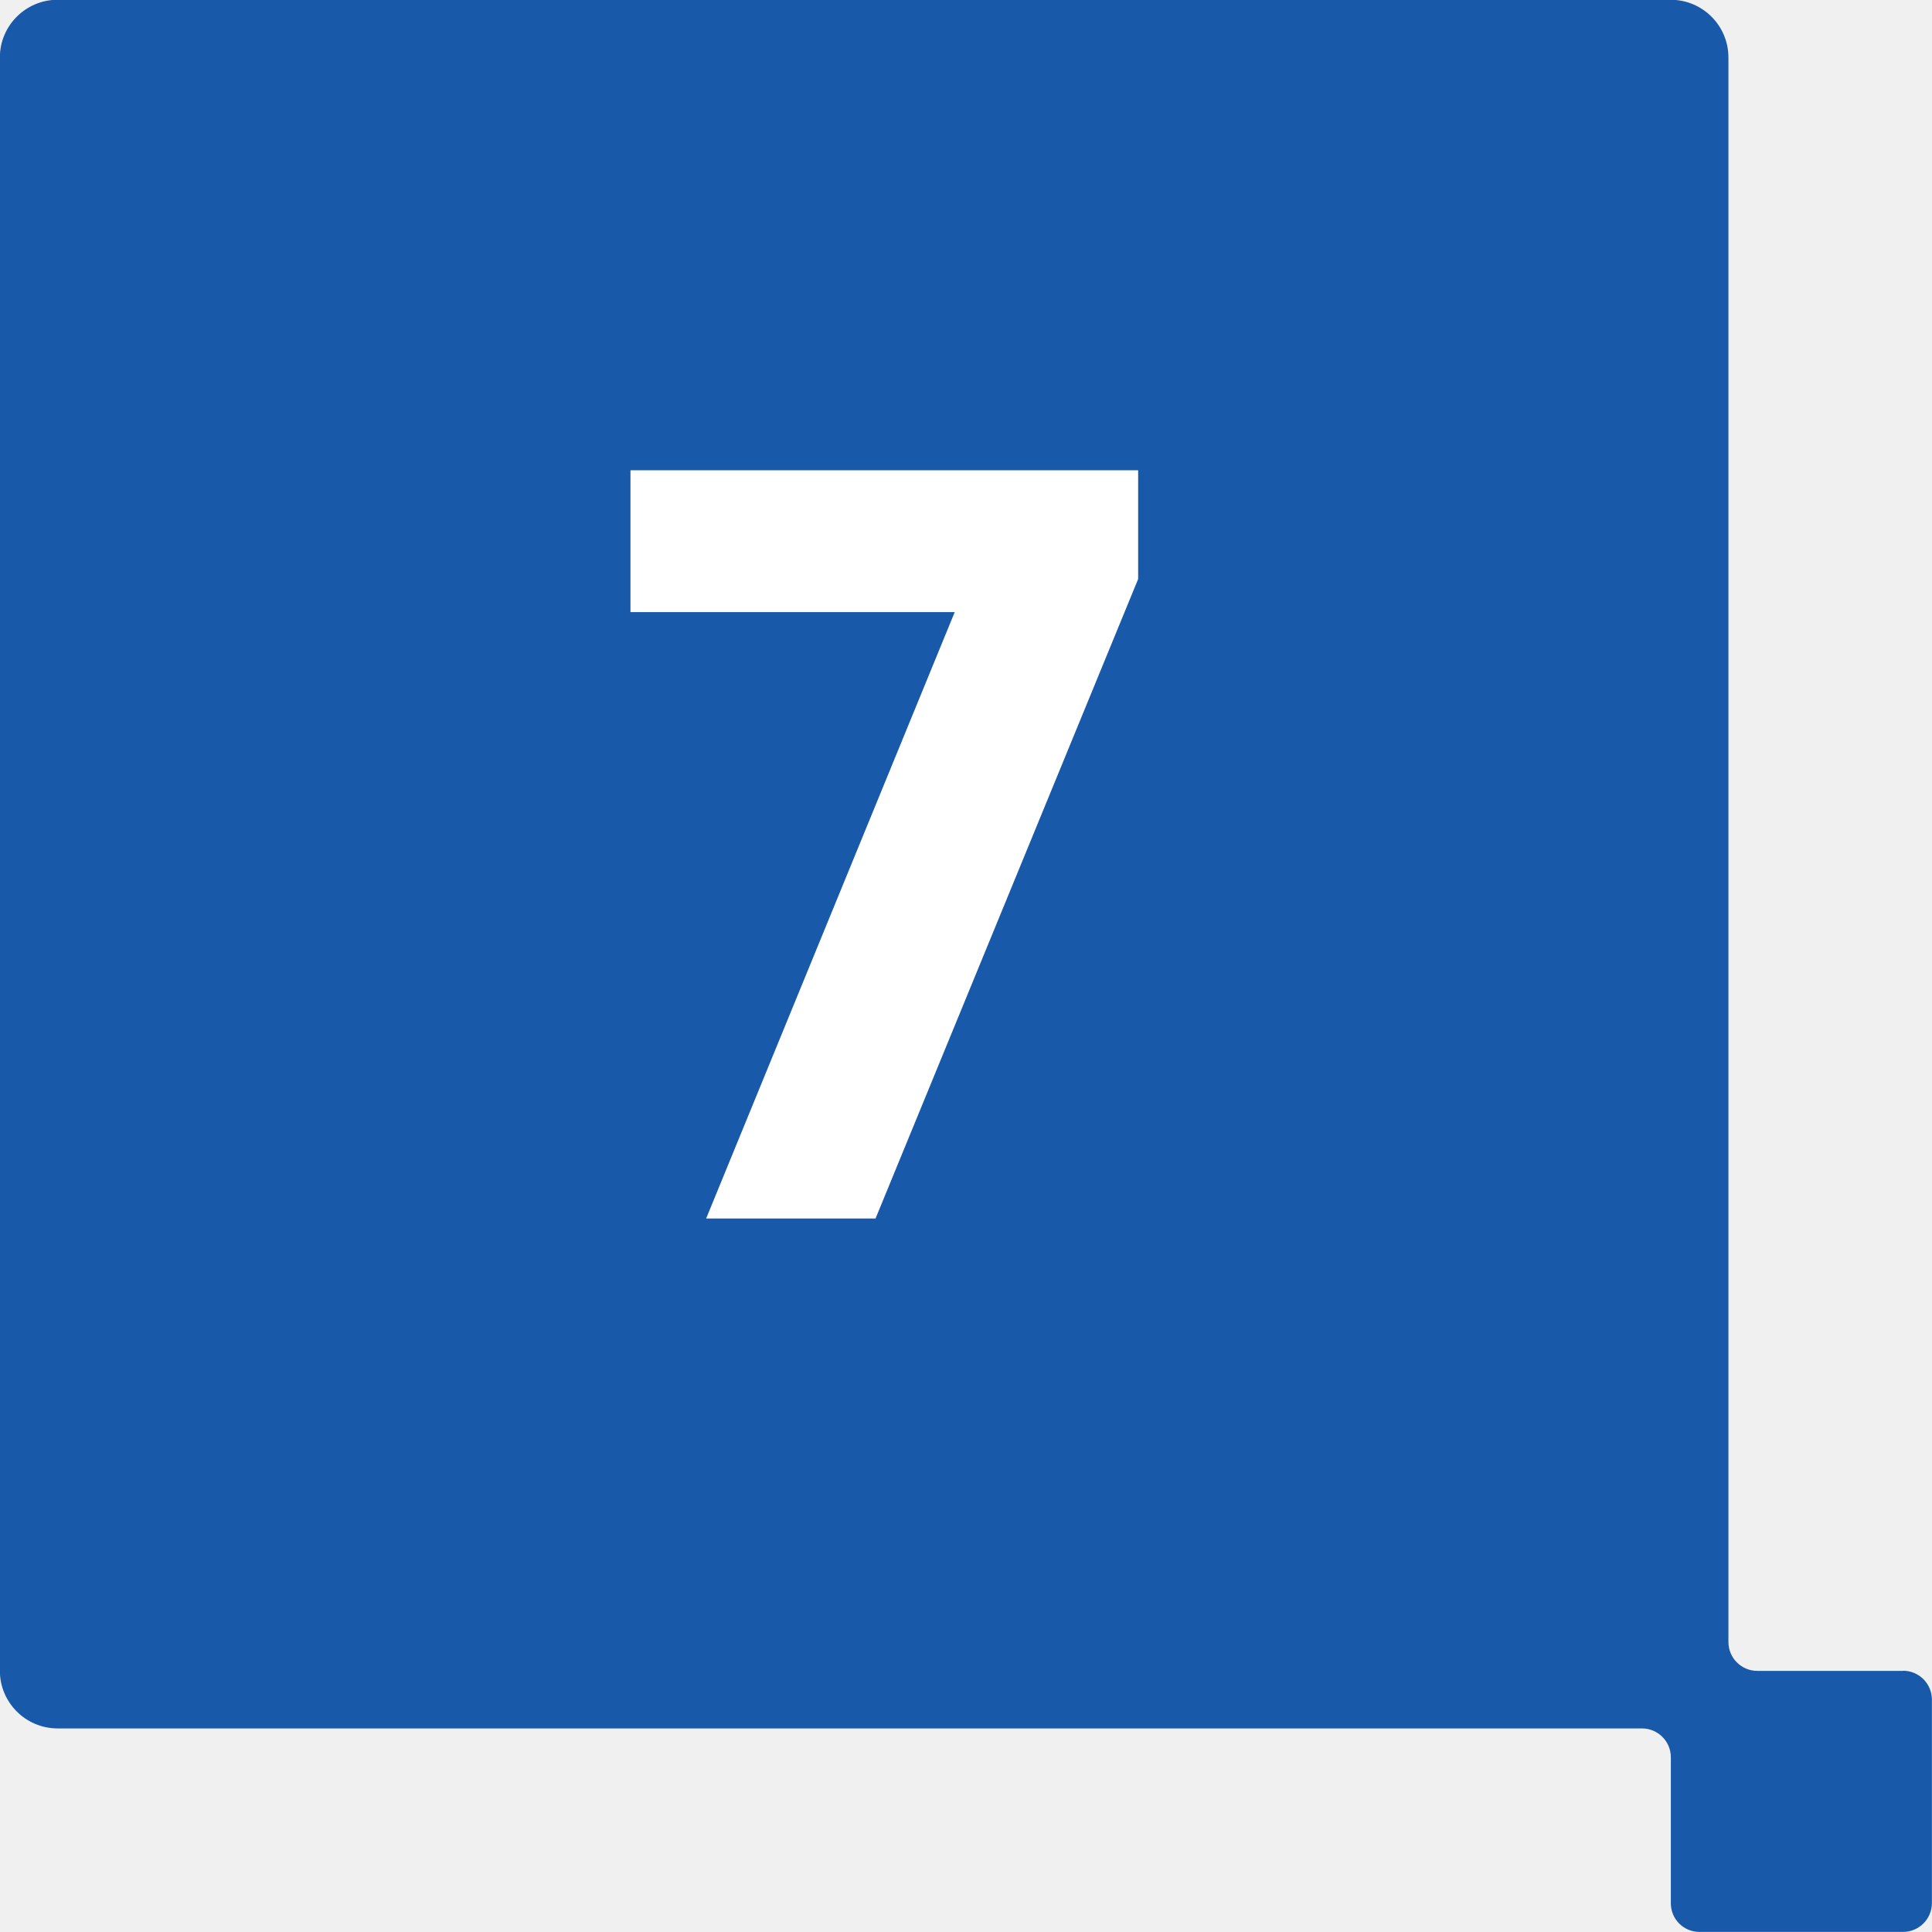
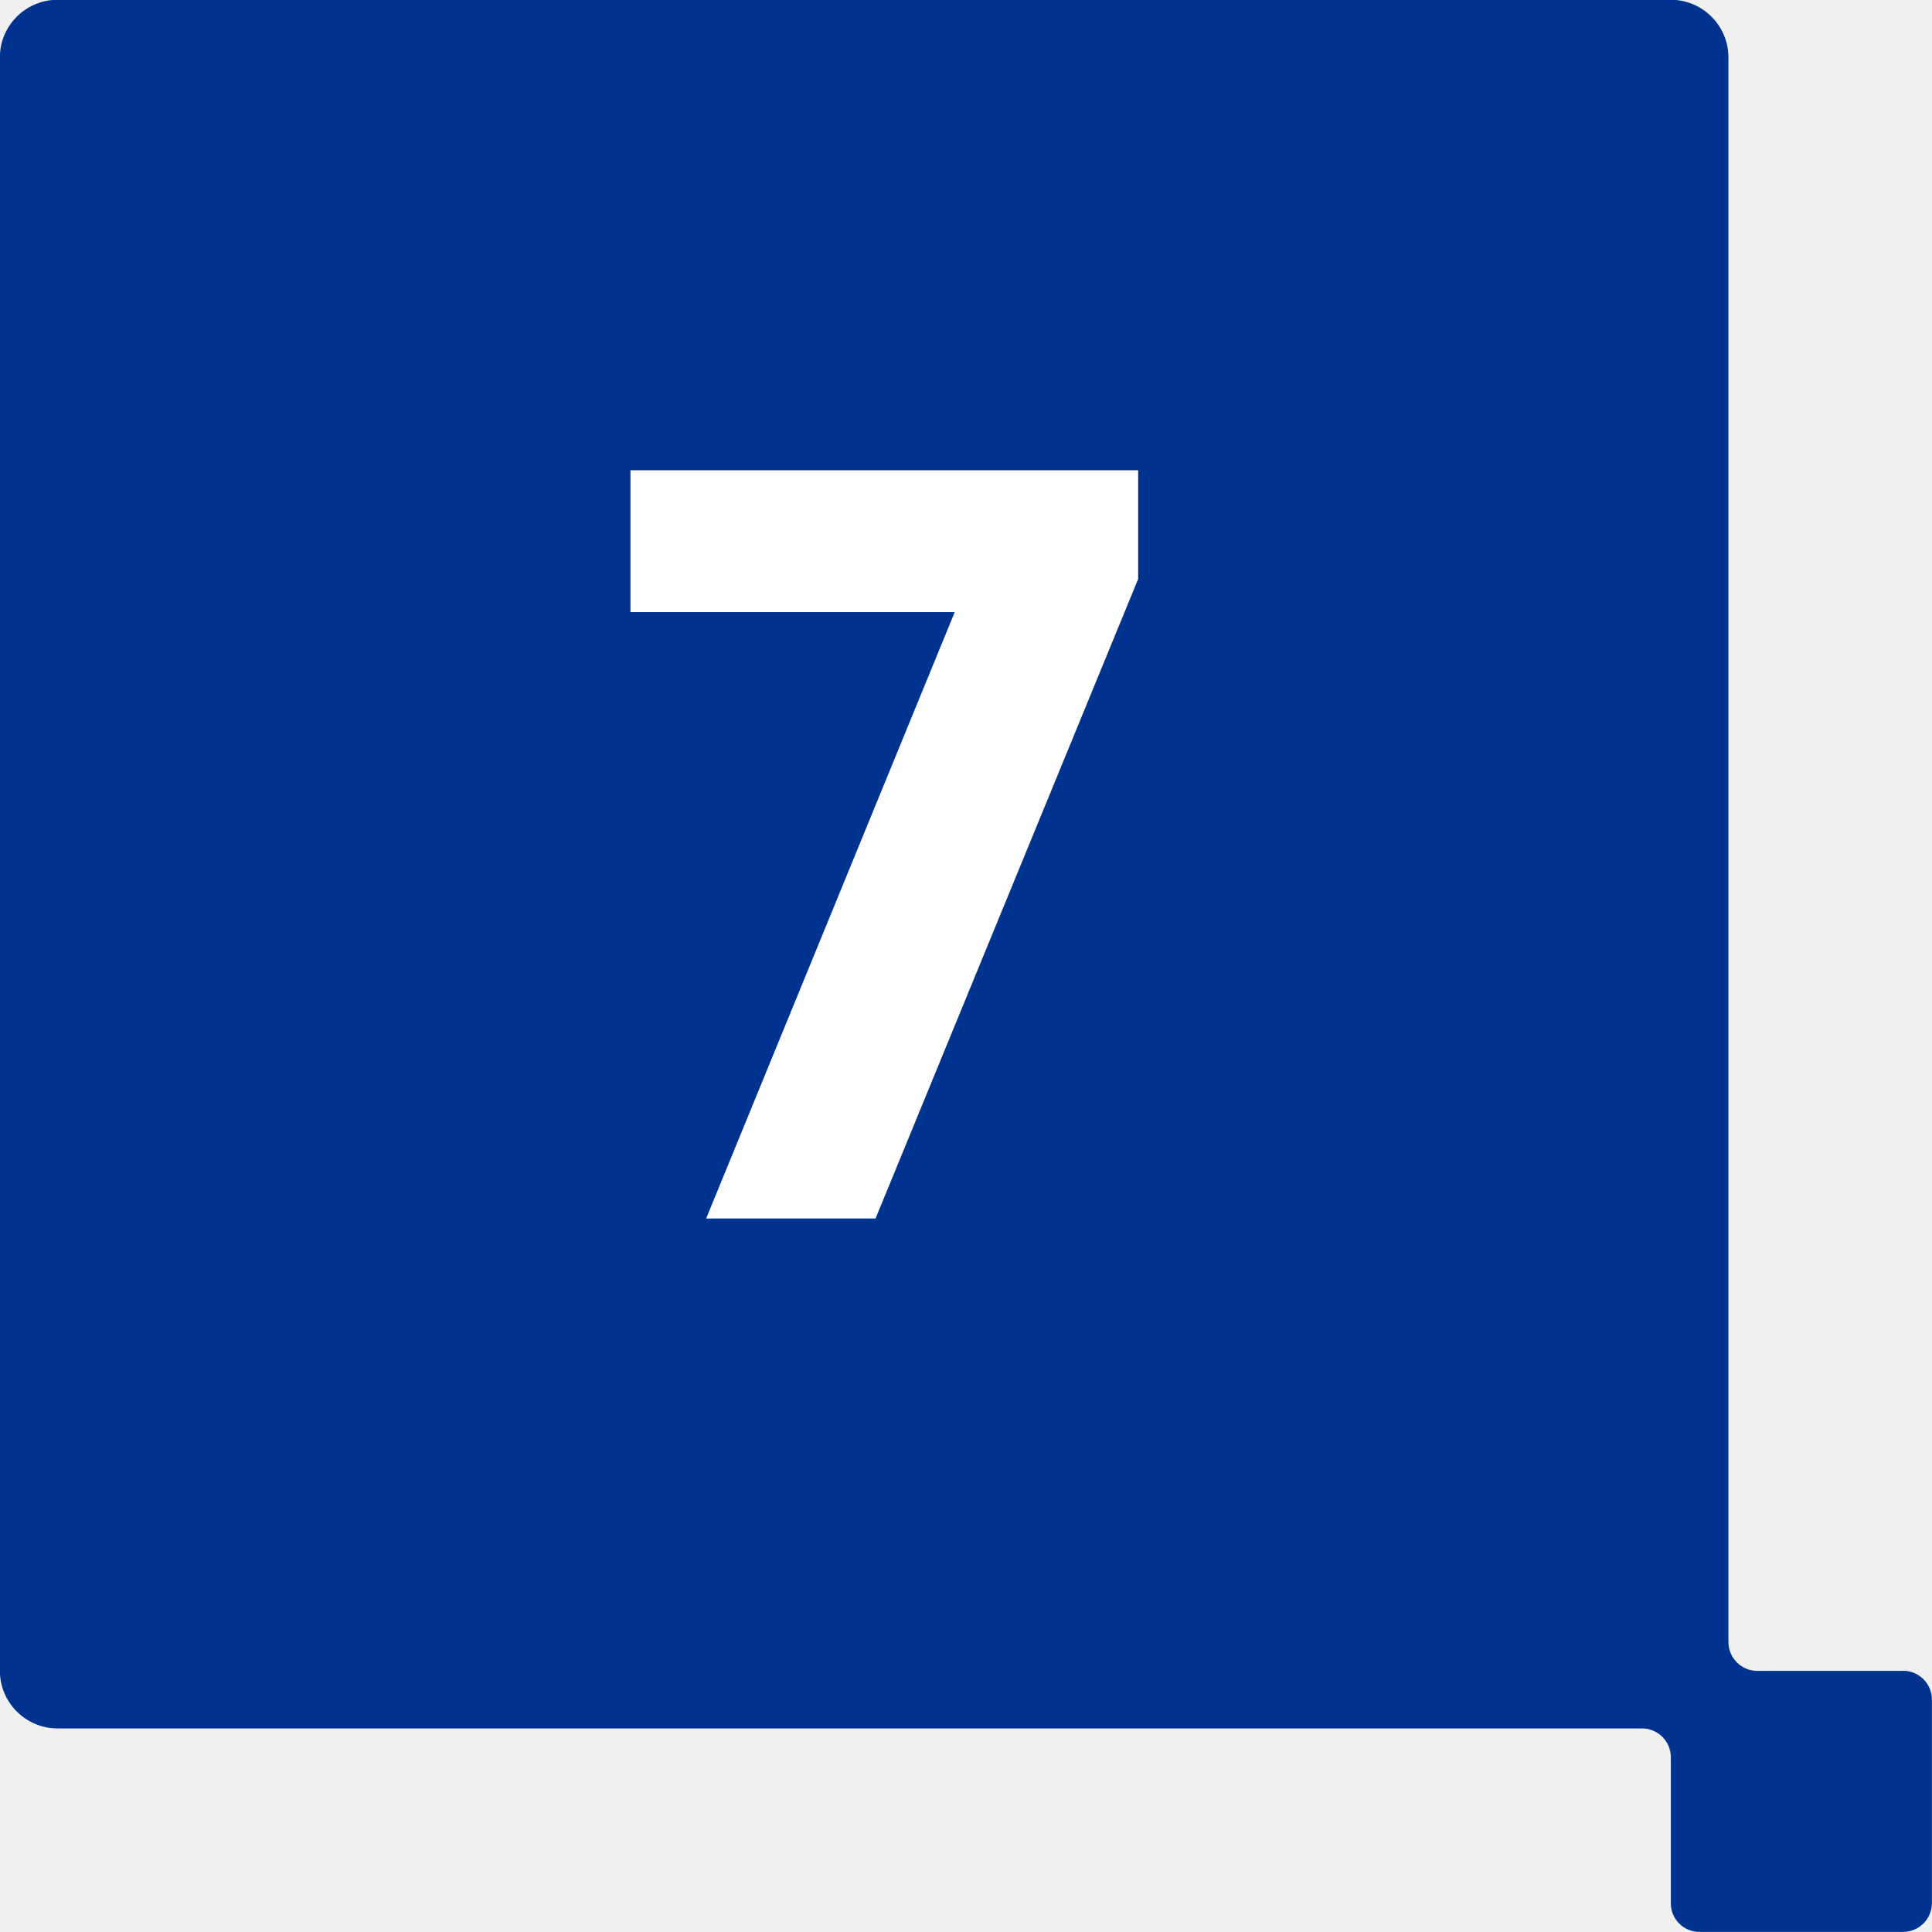
<svg xmlns="http://www.w3.org/2000/svg" id="Icon-7" width="60.234" height="60.234" viewBox="0 0 60.234 60.234">
-   <path id="Path_1004" data-name="Path 1004" d="M114.752,230.329H110.2a.9.9,0,0,1-.895-.9v-49.4a1.8,1.8,0,0,0-1.791-1.8h-50.3a1.8,1.8,0,0,0-1.8,1.8v50.294a1.8,1.8,0,0,0,1.8,1.8H106.61a.9.9,0,0,1,.9.9v4.551a.889.889,0,0,0,.891.893h6.348a.9.9,0,0,0,.9-.893v-6.349a.9.9,0,0,0-.9-.9" transform="translate(-55.418 -178.236)" fill="#1859A9" />
+   <path id="Path_1004" data-name="Path 1004" d="M114.752,230.329H110.2a.9.9,0,0,1-.895-.9v-49.4a1.8,1.8,0,0,0-1.791-1.8h-50.3a1.8,1.8,0,0,0-1.8,1.8v50.294a1.8,1.8,0,0,0,1.8,1.8H106.61a.9.9,0,0,1,.9.9v4.551a.889.889,0,0,0,.891.893h6.348a.9.9,0,0,0,.9-.893v-6.349a.9.9,0,0,0-.9-.9" transform="translate(-55.418 -178.236)" fill="#00328F" />
  <text id="_7" data-name="7" transform="translate(17.734 37.99)" fill="#fff" font-size="32" font-family="frutiger, frutiger linotype, univers, calibri, gill sans, gill sans mt, myriad pro, myriad, dejavu sans condensed, liberation sans, nimbus sans l, tahoma, geneva, helvetica neue, helvetica, arial, sans-serif" font-weight="700">
    <tspan x="0" y="0">7</tspan>
  </text>
</svg>
